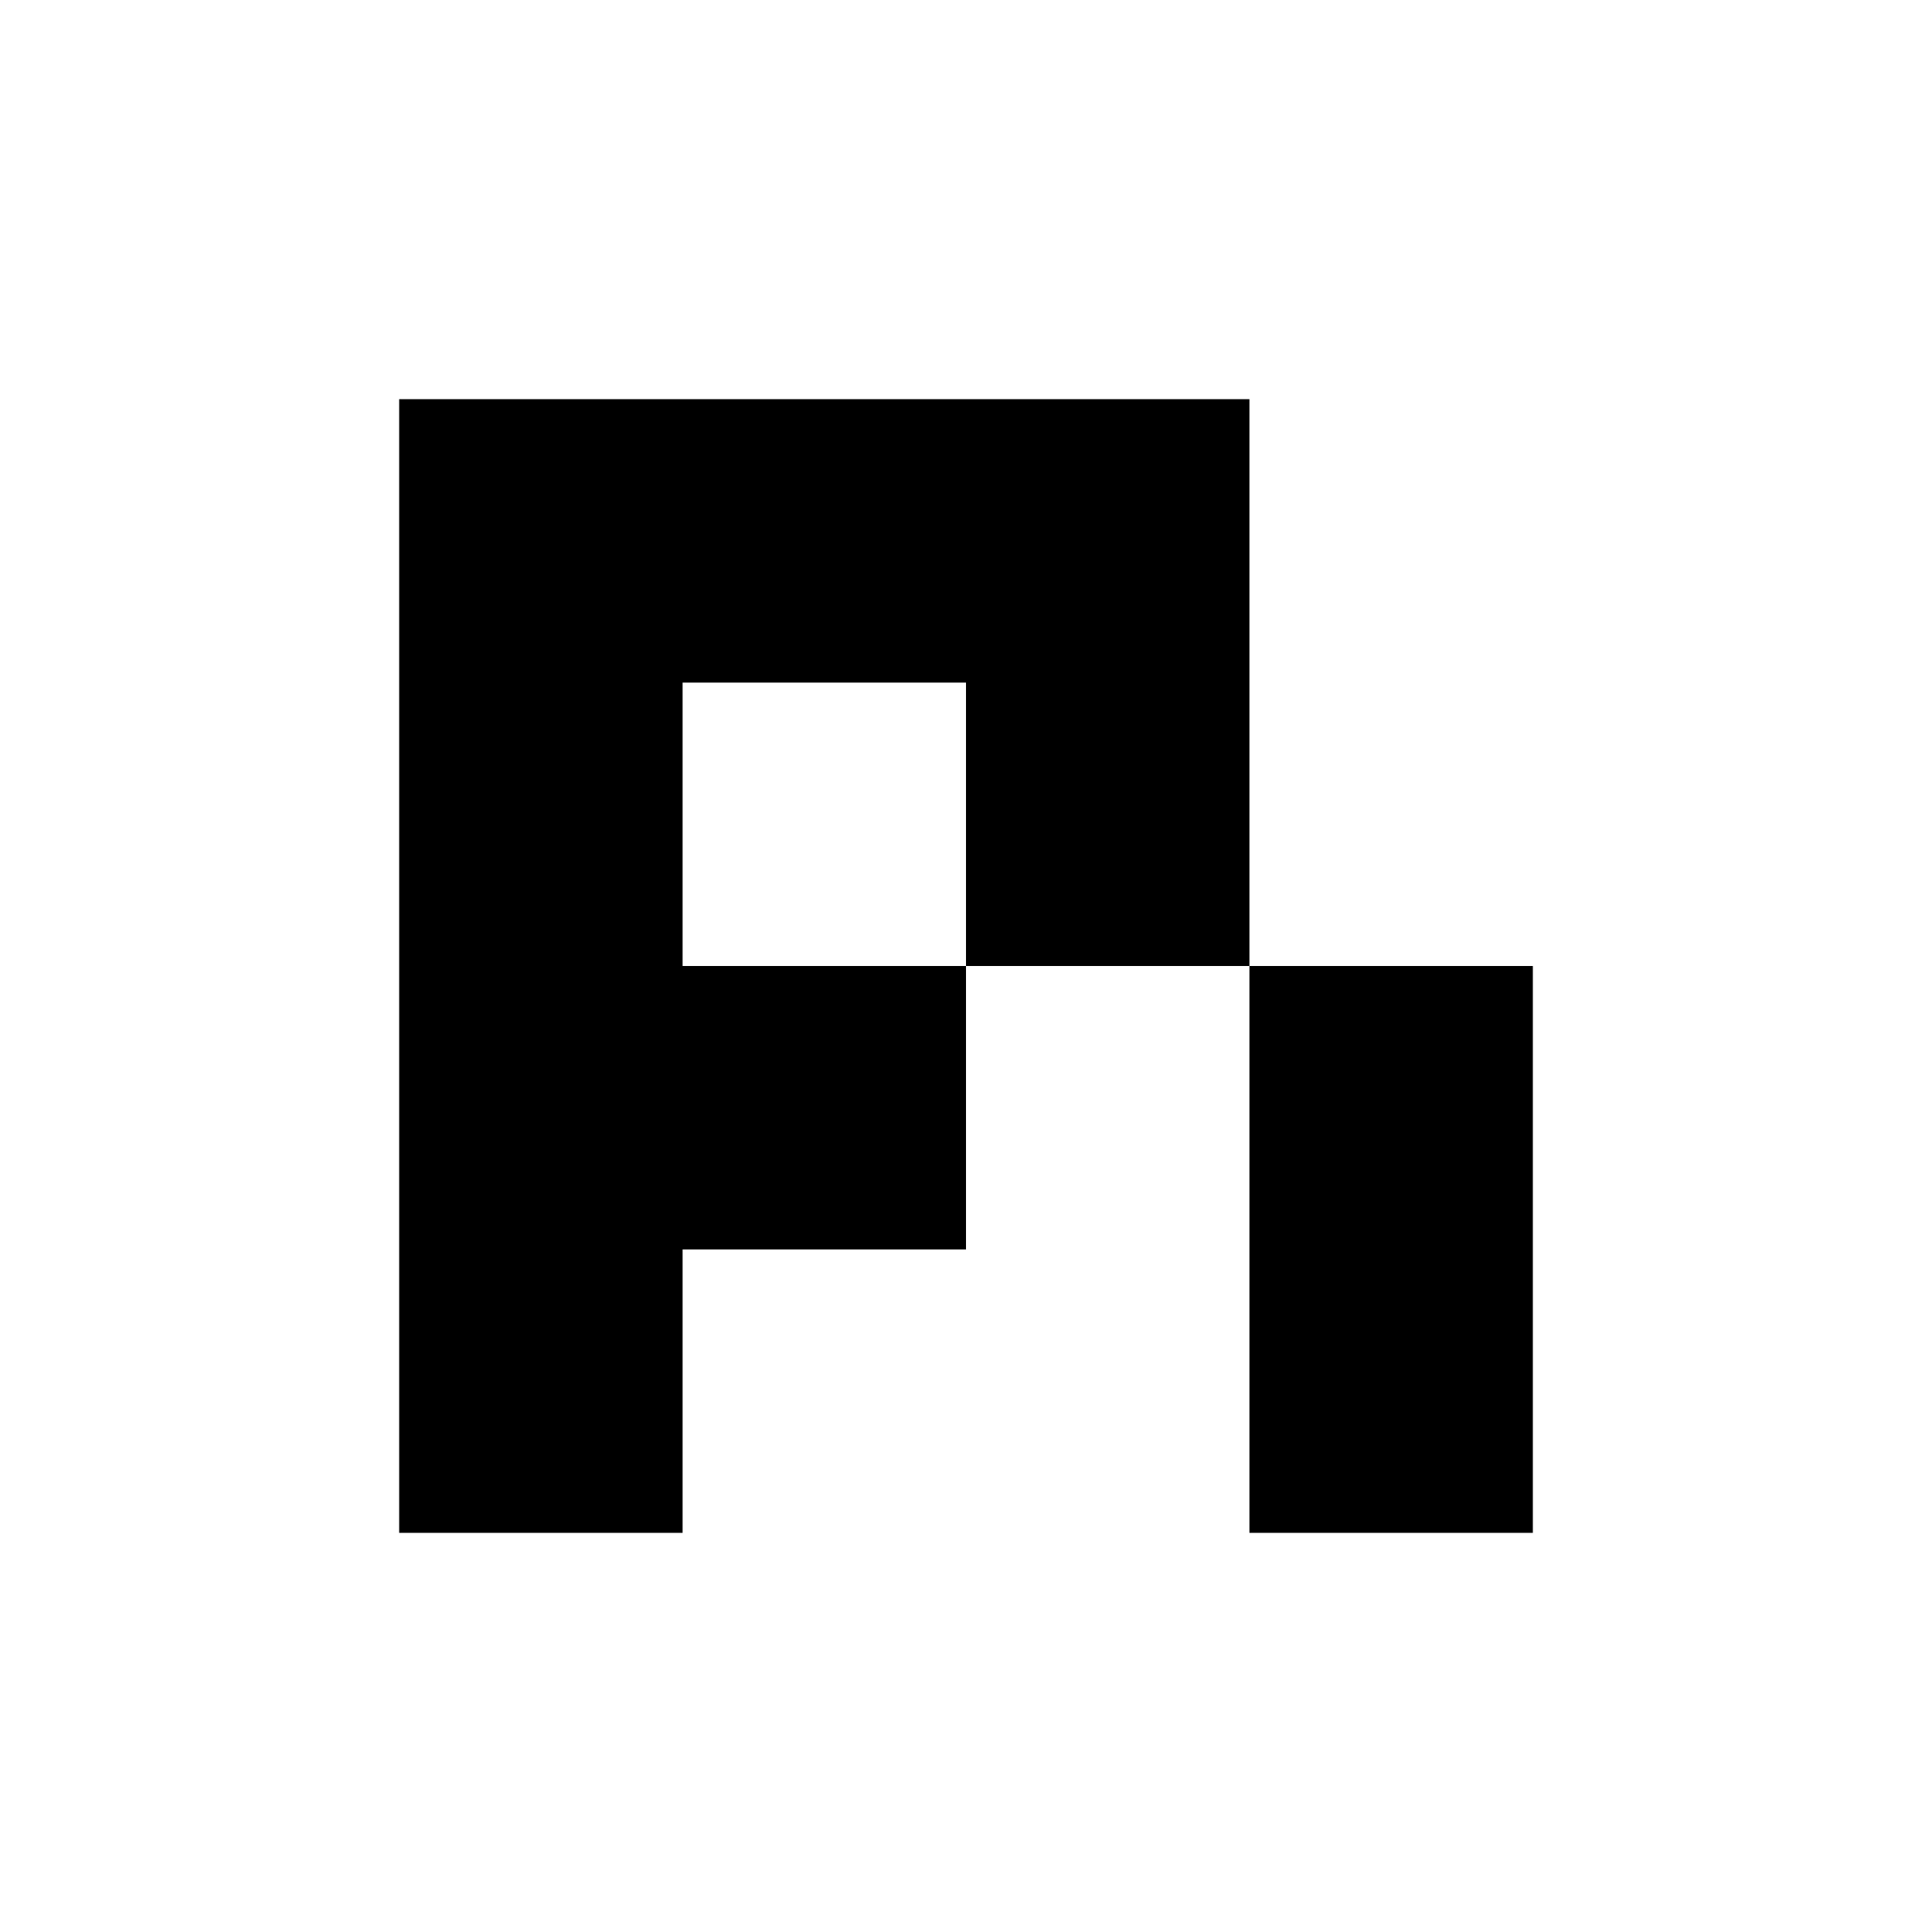
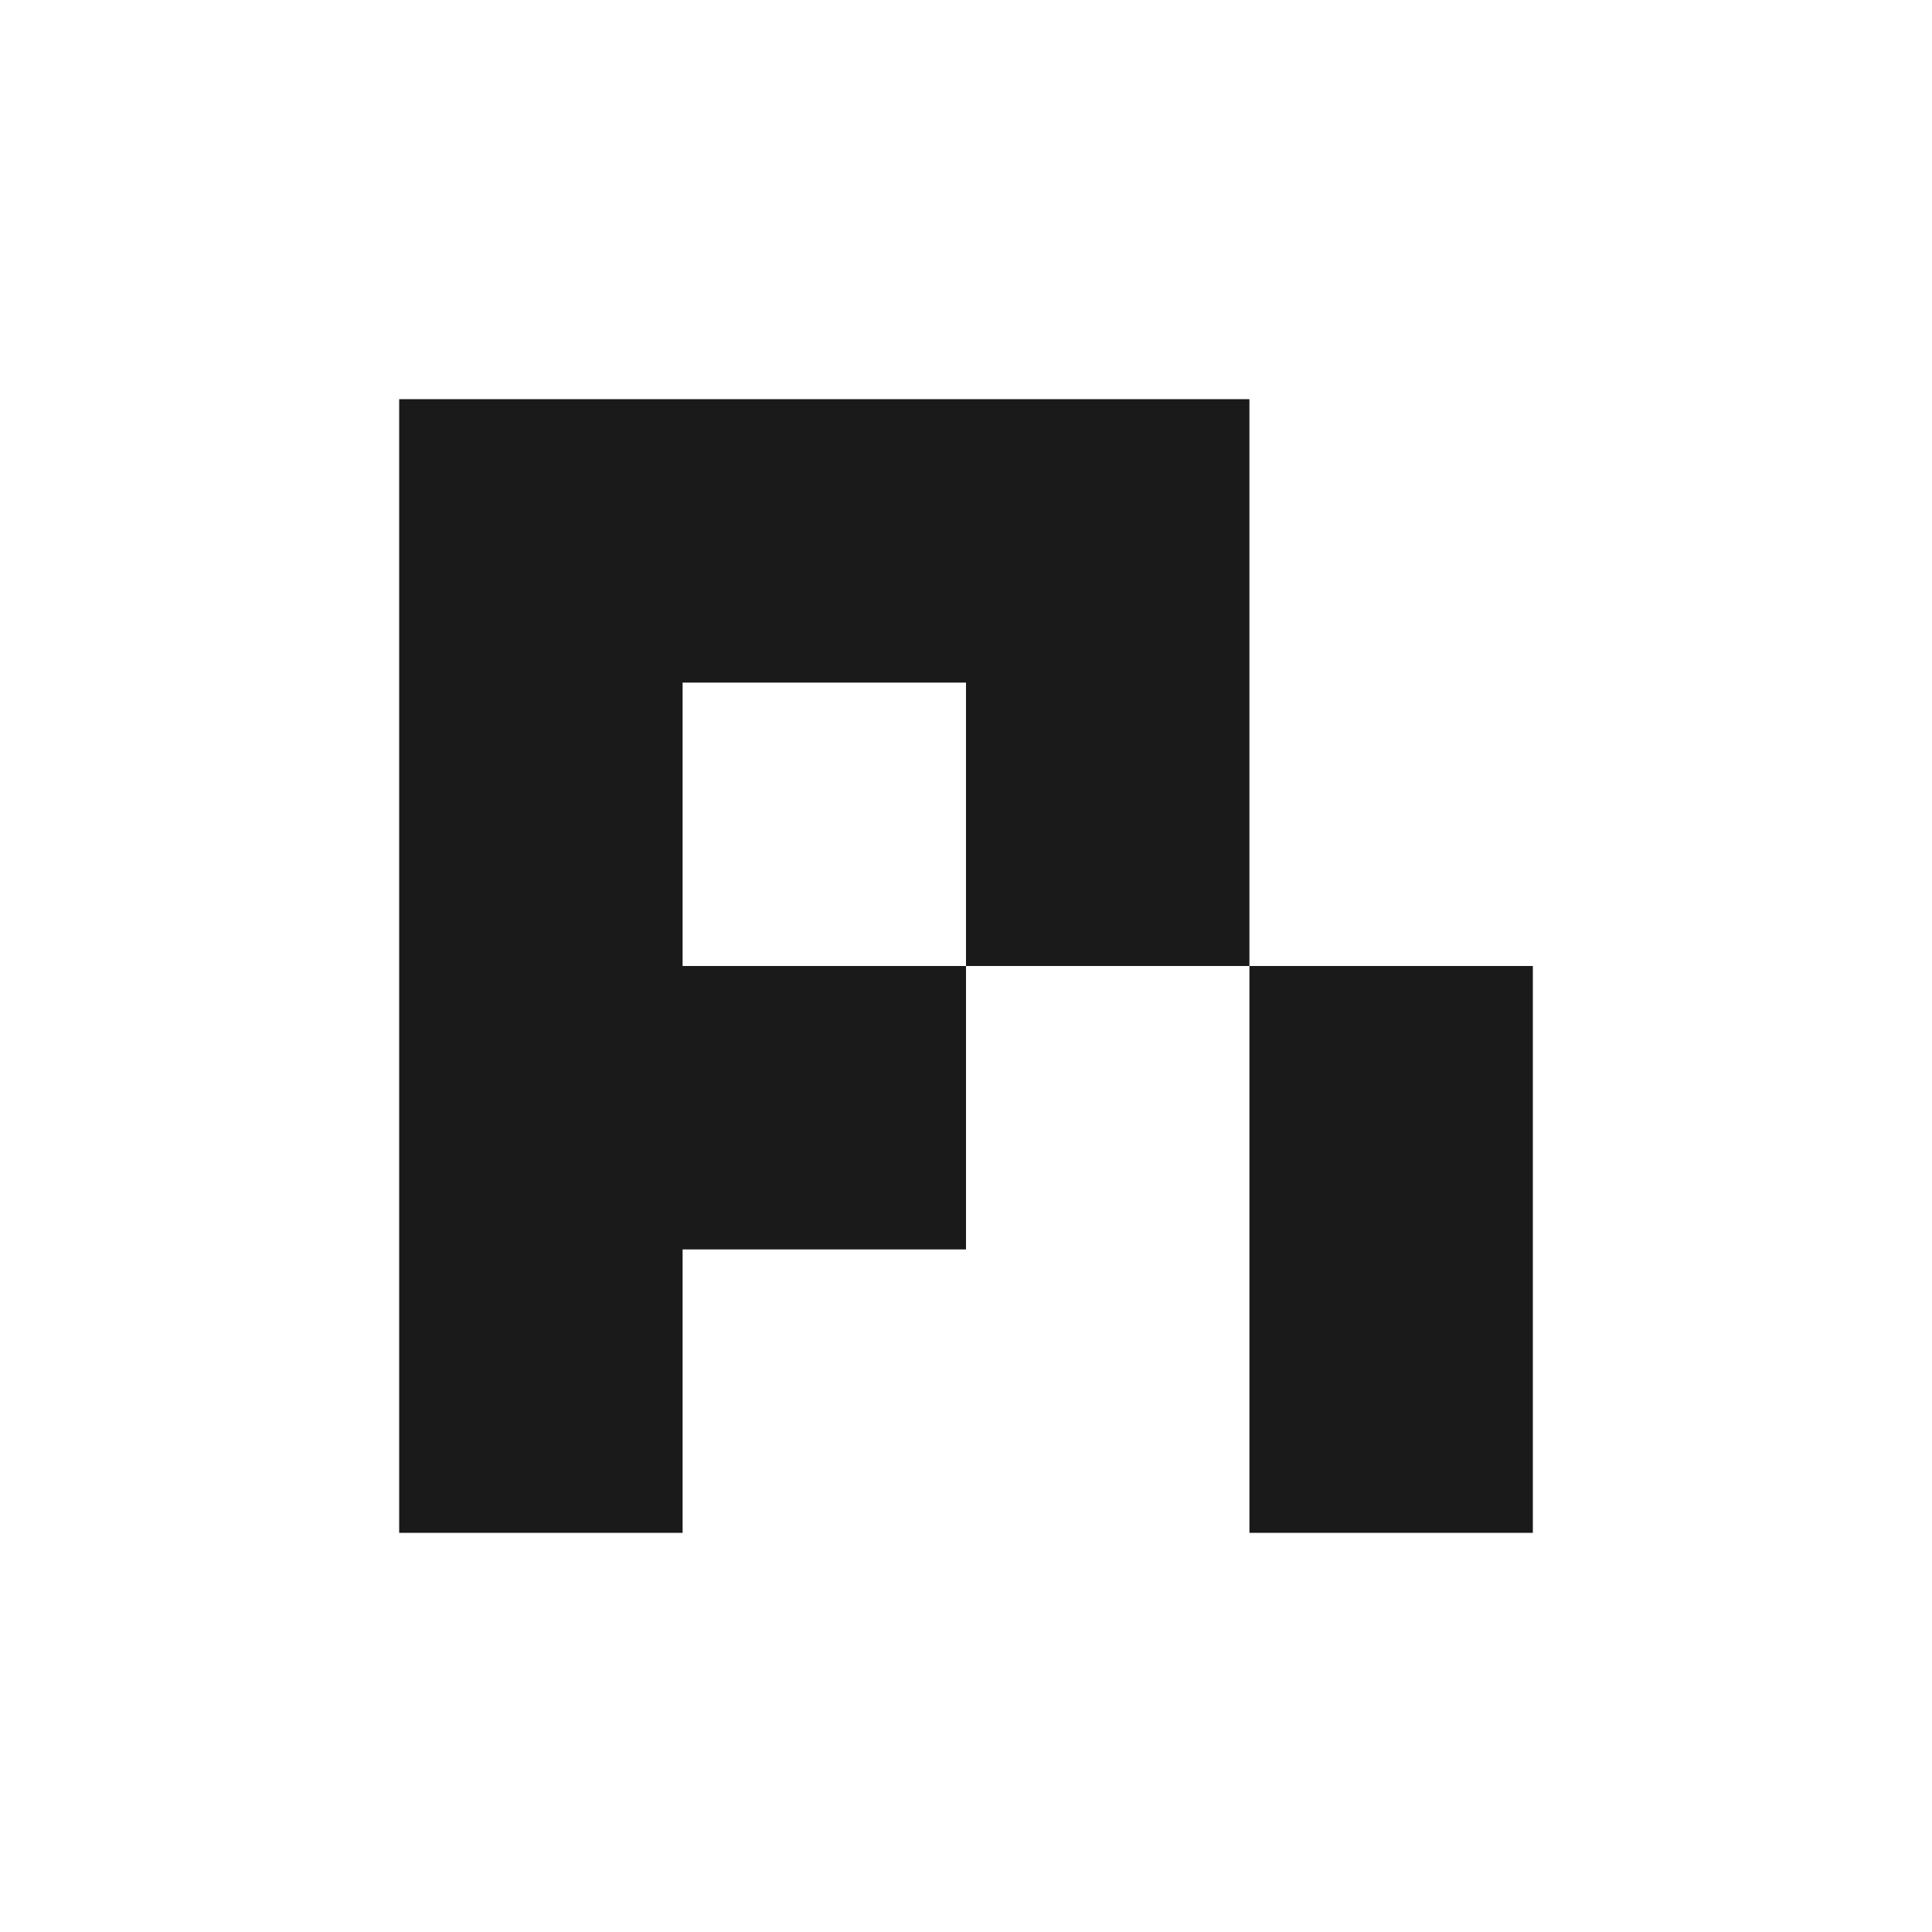
<svg xmlns="http://www.w3.org/2000/svg" viewBox="0 0 800 800">
-   <path fill="currentColor" fill-rule="evenodd" d="     M165.29 165.29     H517.36     V400     H400     V517.36     H282.65     V634.72     H165.29     Z     M282.65 282.65     V400     H400     V282.65     Z   " />
-   <path fill="currentColor" d="M517.36 400 H634.72 V634.72 H517.36 Z" />
+   <path fill="#1a1a1a" fill-rule="evenodd" d="     M165.29 165.29     H517.36     V400     H400     V517.36     H282.65     V634.72     H165.29     Z     M282.65 282.65     V400     H400     V282.65     Z   " />
+   <path fill="#1a1a1a" d="M517.36 400 H634.72 V634.72 H517.36 Z" />
</svg>
